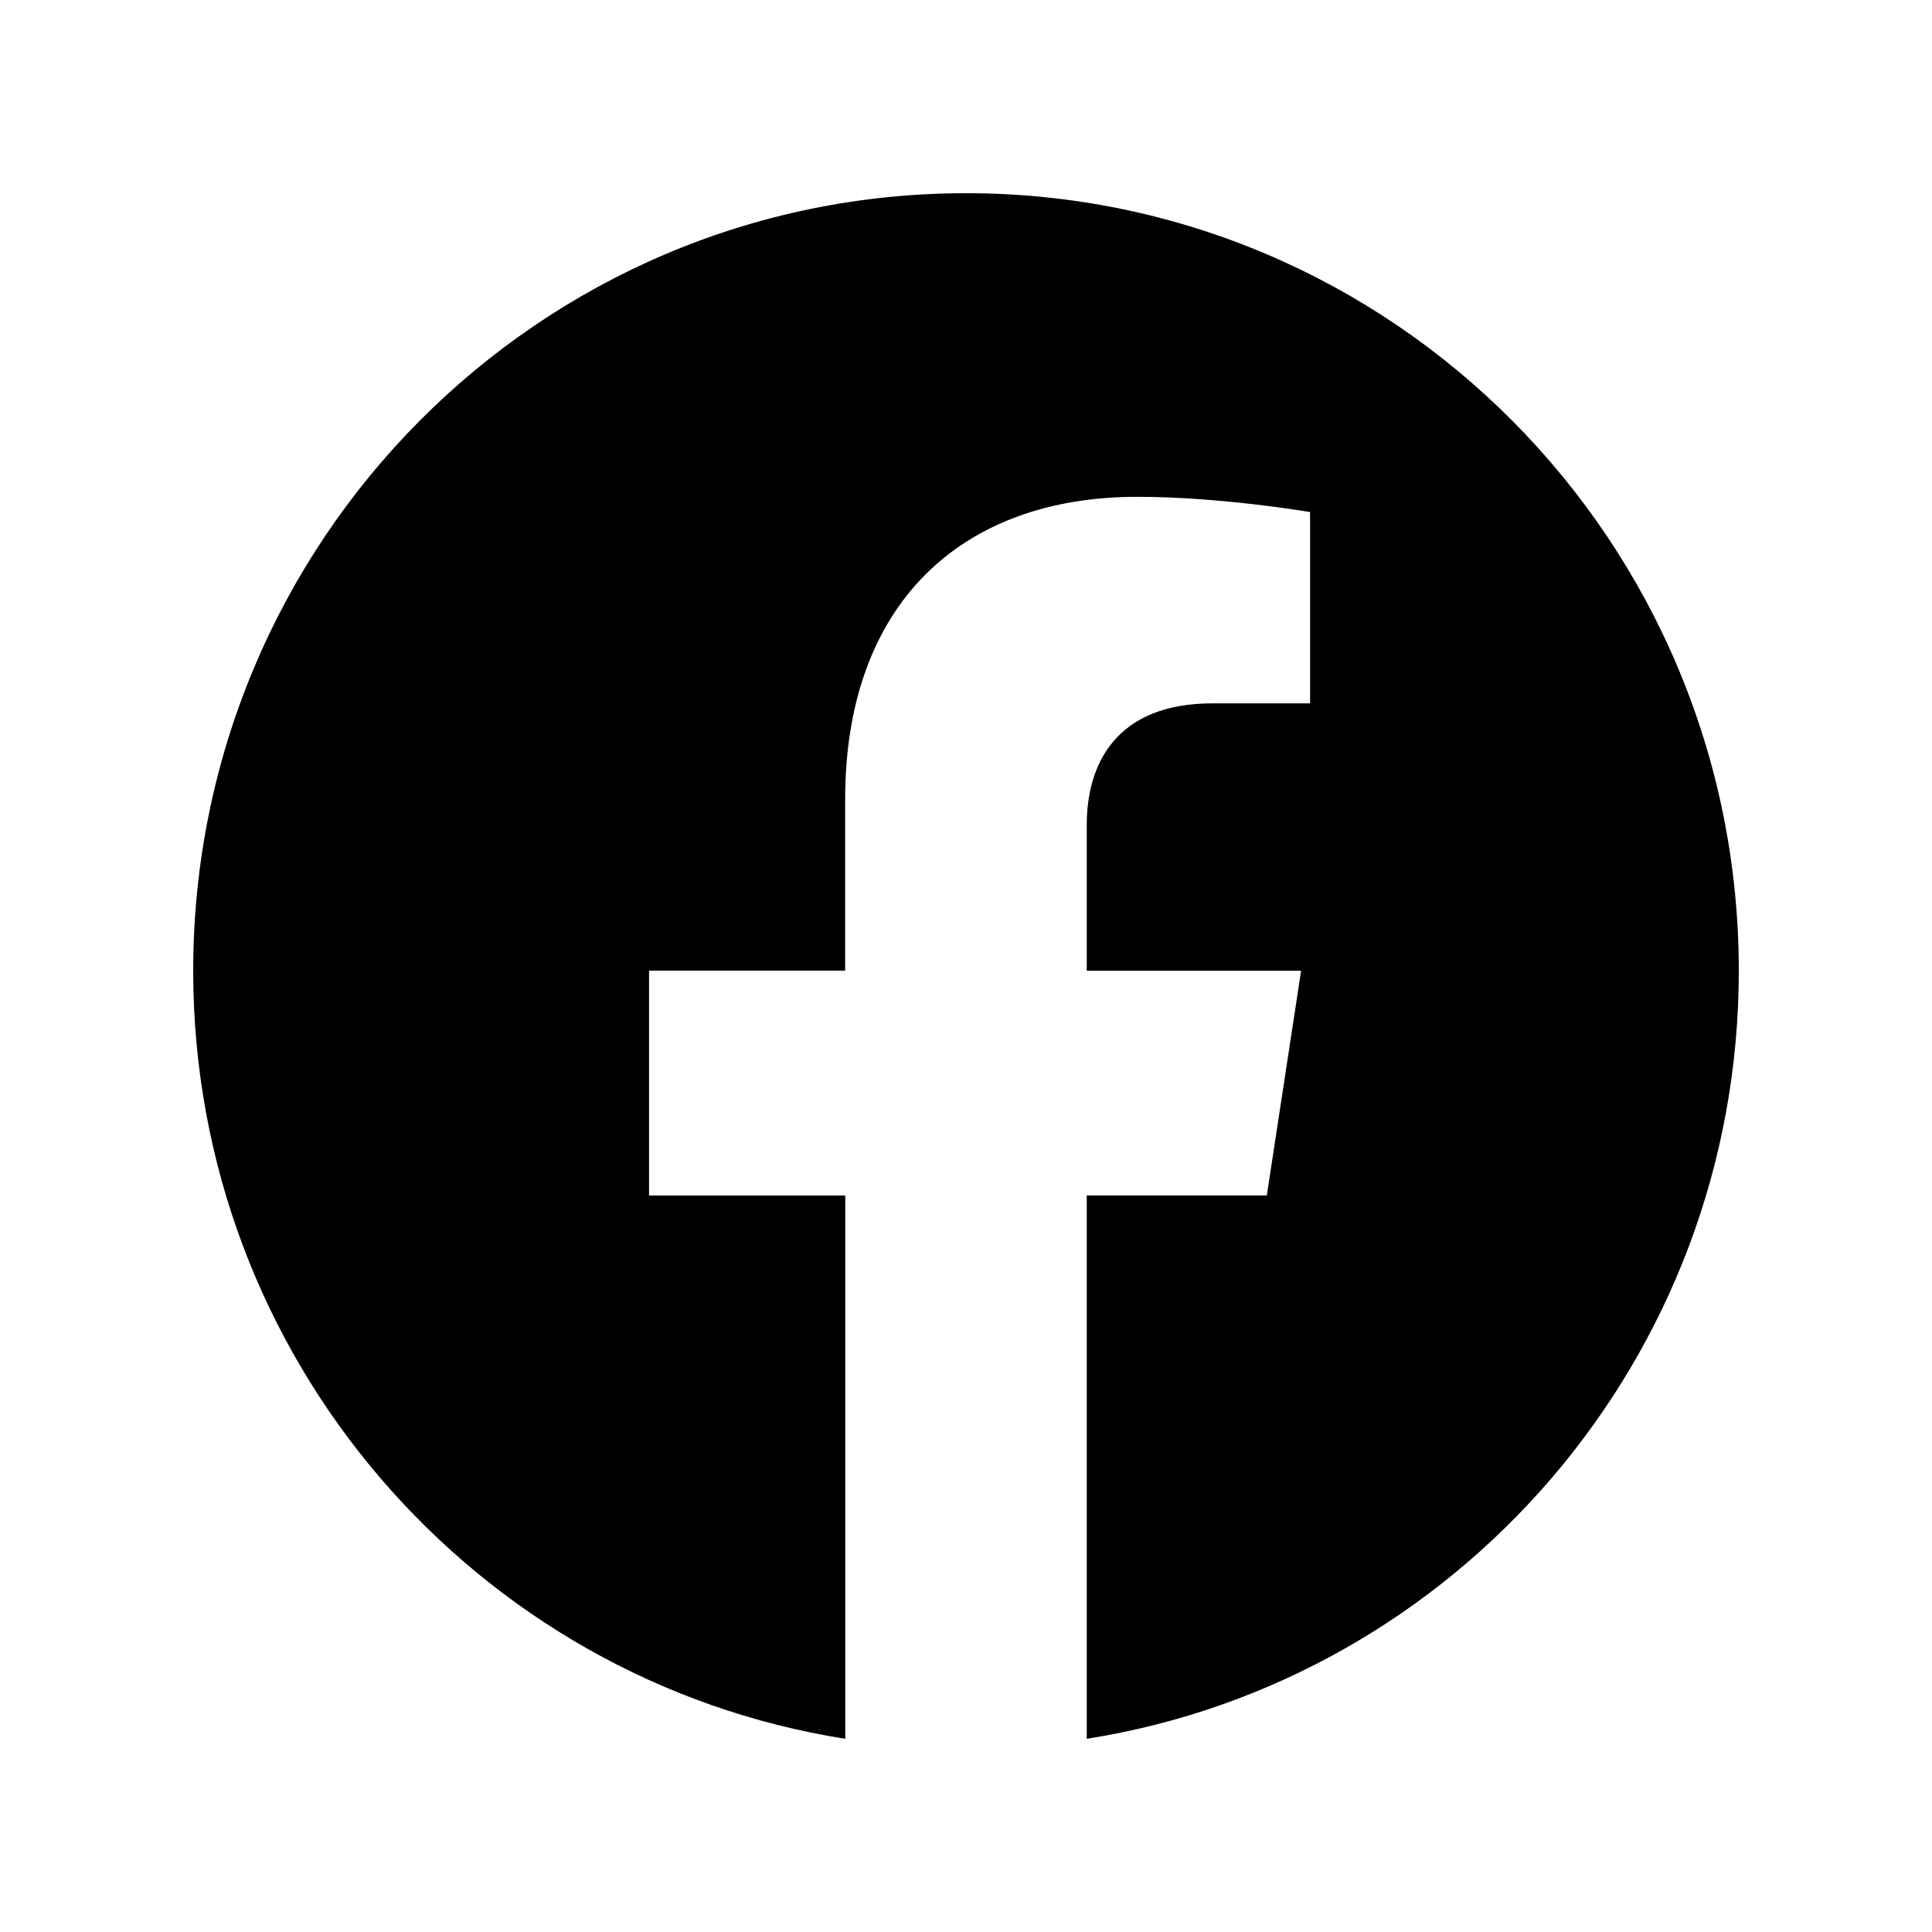
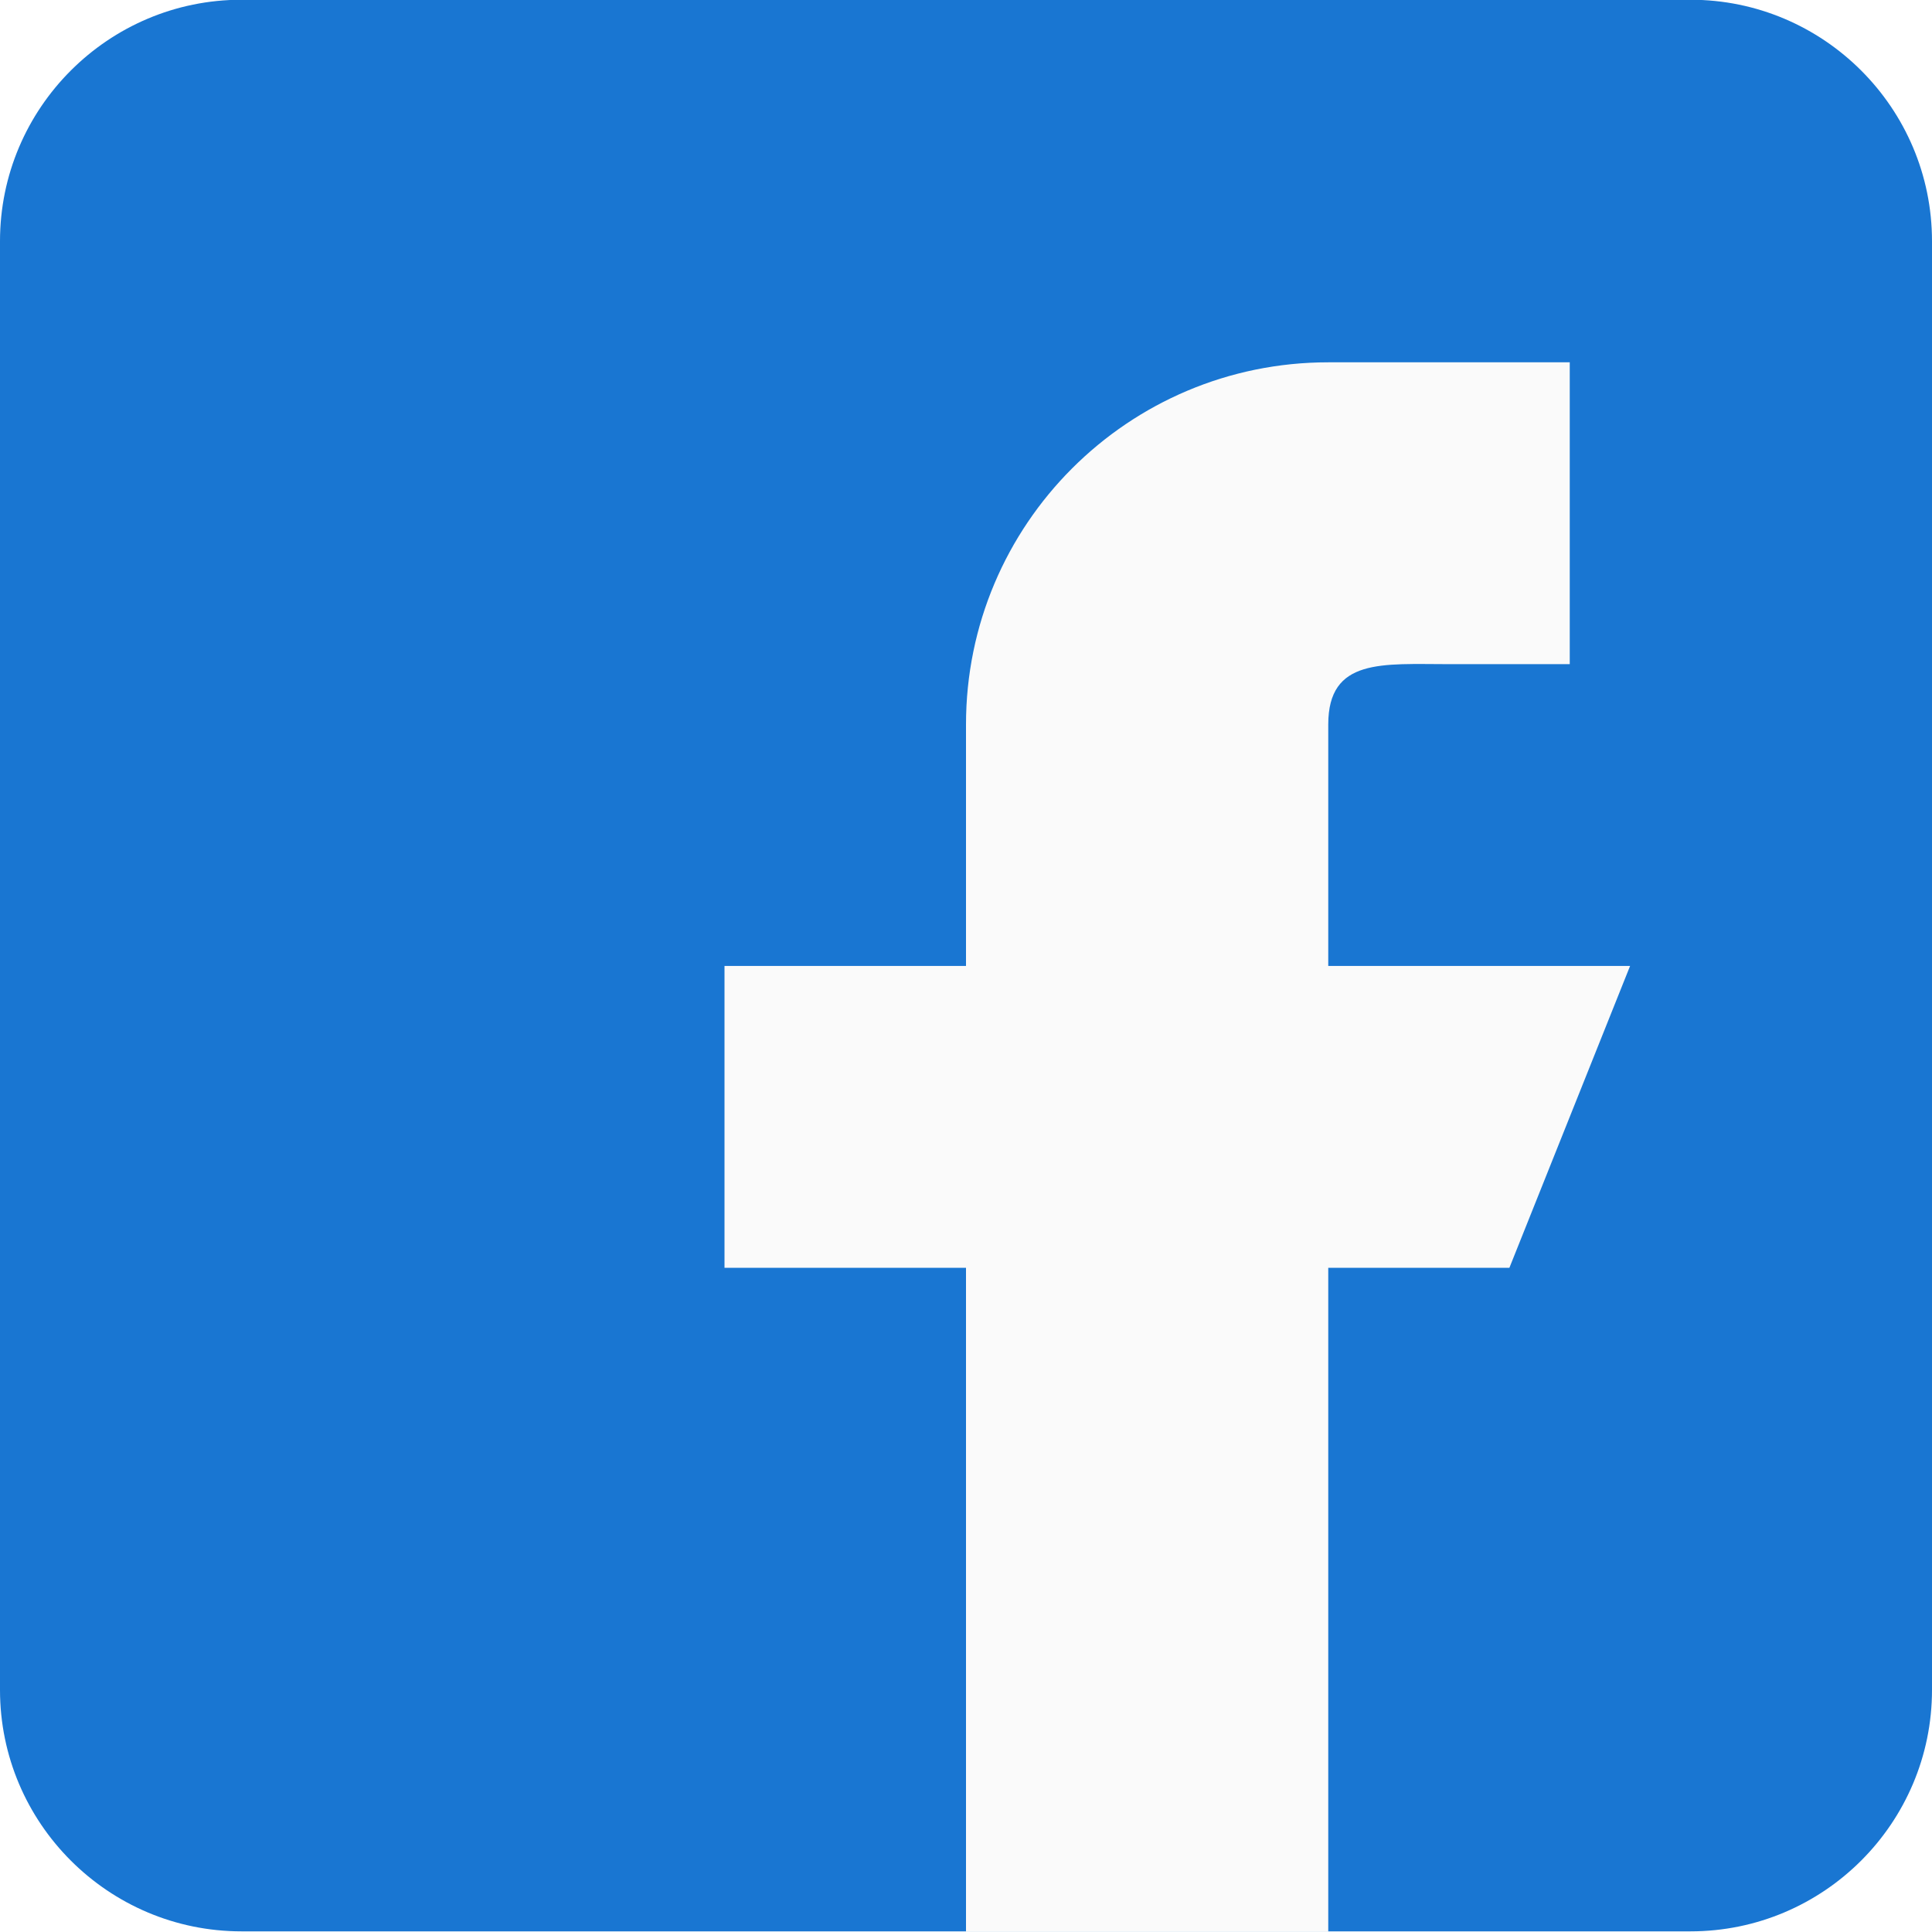
- <svg class="icon icon-facebook" viewBox="0 0 20 20">
-   <path fill="currentColor" d="M18 10.049C18 5.603 14.419 2 10 2s-8 3.603-8 8.049C2 14.067 4.925 17.396 8.75 18v-5.624H6.719v-2.328h2.03V8.275c0-2.017 1.195-3.132 3.023-3.132.874 0 1.79.158 1.79.158v1.98h-1.009c-.994 0-1.303.621-1.303 1.258v1.51h2.219l-.355 2.326H11.25V18c3.825-.604 6.75-3.933 6.75-7.951" />
+ <svg xmlns="http://www.w3.org/2000/svg" width="30" height="30" viewBox="0 0 30 30" fill="none">
+   <path d="M26.25 -0.004H3.75C1.682 -0.004 0 1.678 0 3.745V26.241C0 28.309 1.682 29.99 3.75 29.99H26.25C28.318 29.99 30 28.309 30 26.241V3.745C30 1.678 28.318 -0.004 26.25 -0.004Z" fill="#1976D2" />
+   <path d="M25.312 14.999H20.625V11.25C20.625 10.215 21.465 10.313 22.5 10.313H24.375V5.626H20.625C17.518 5.626 15 8.144 15 11.25V14.999H11.25V19.686H15V29.996H20.625V19.686H23.438L25.312 14.999Z" fill="#FAFAFA" />
</svg>
